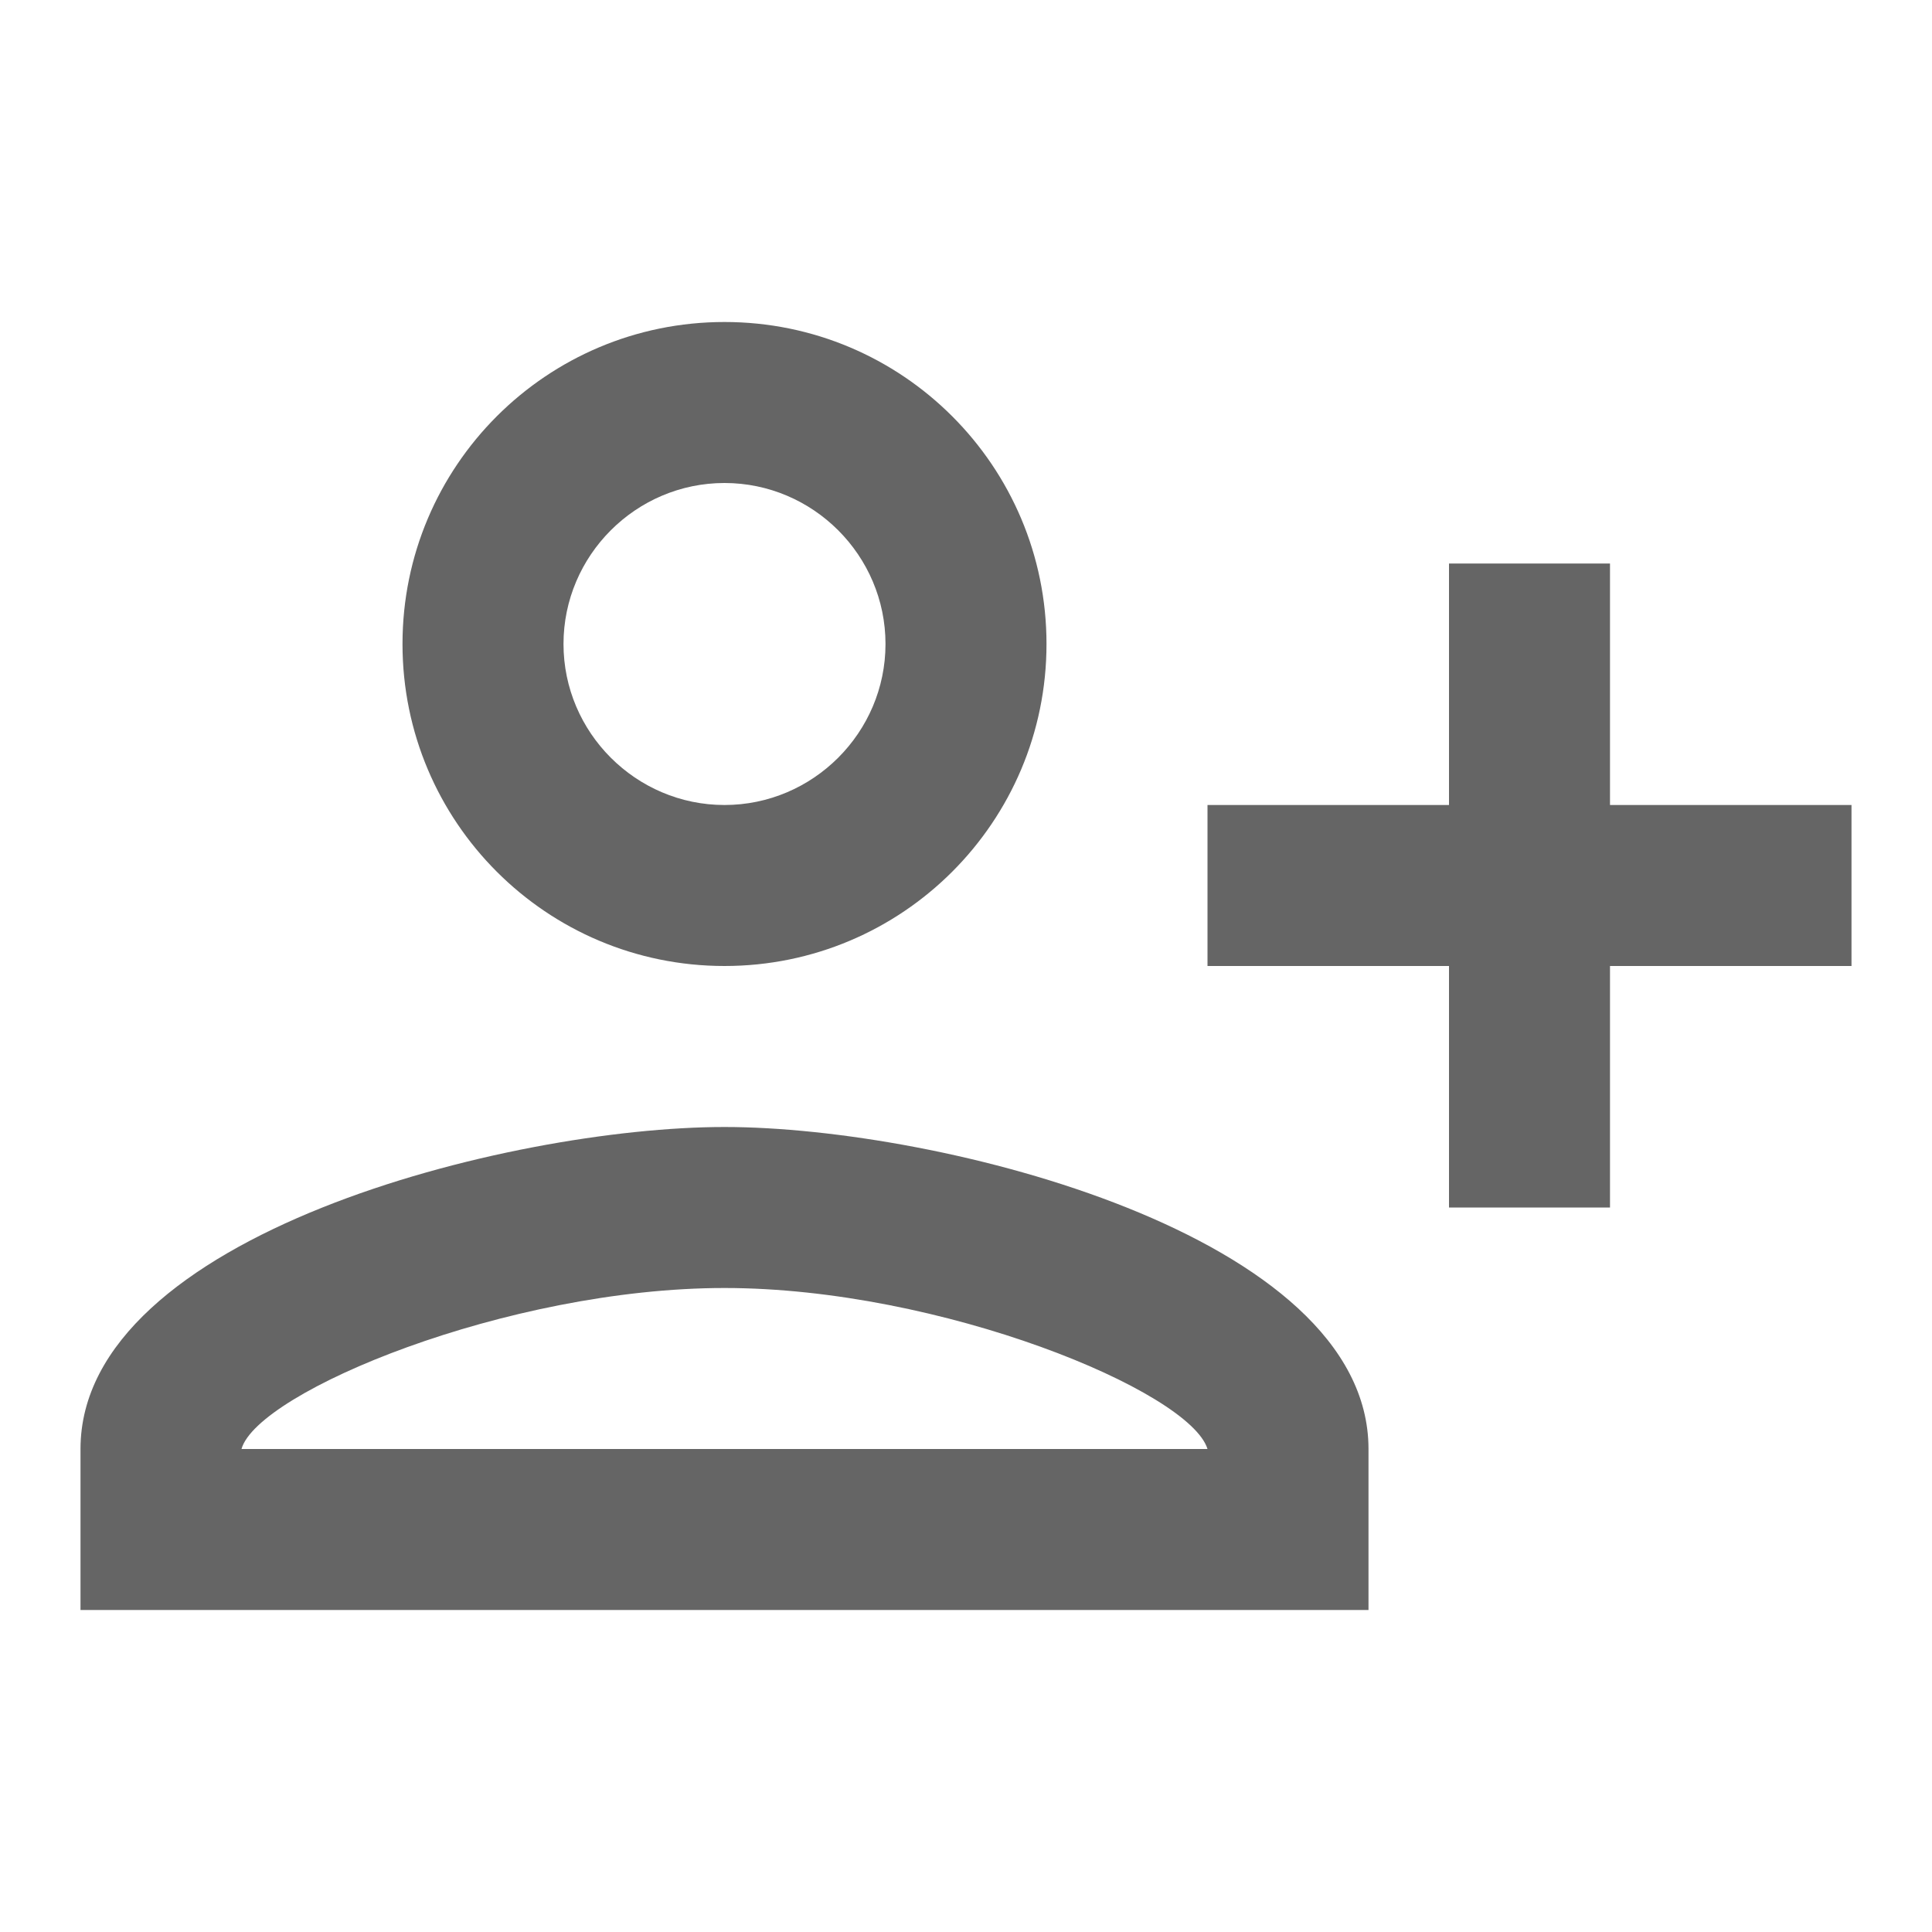
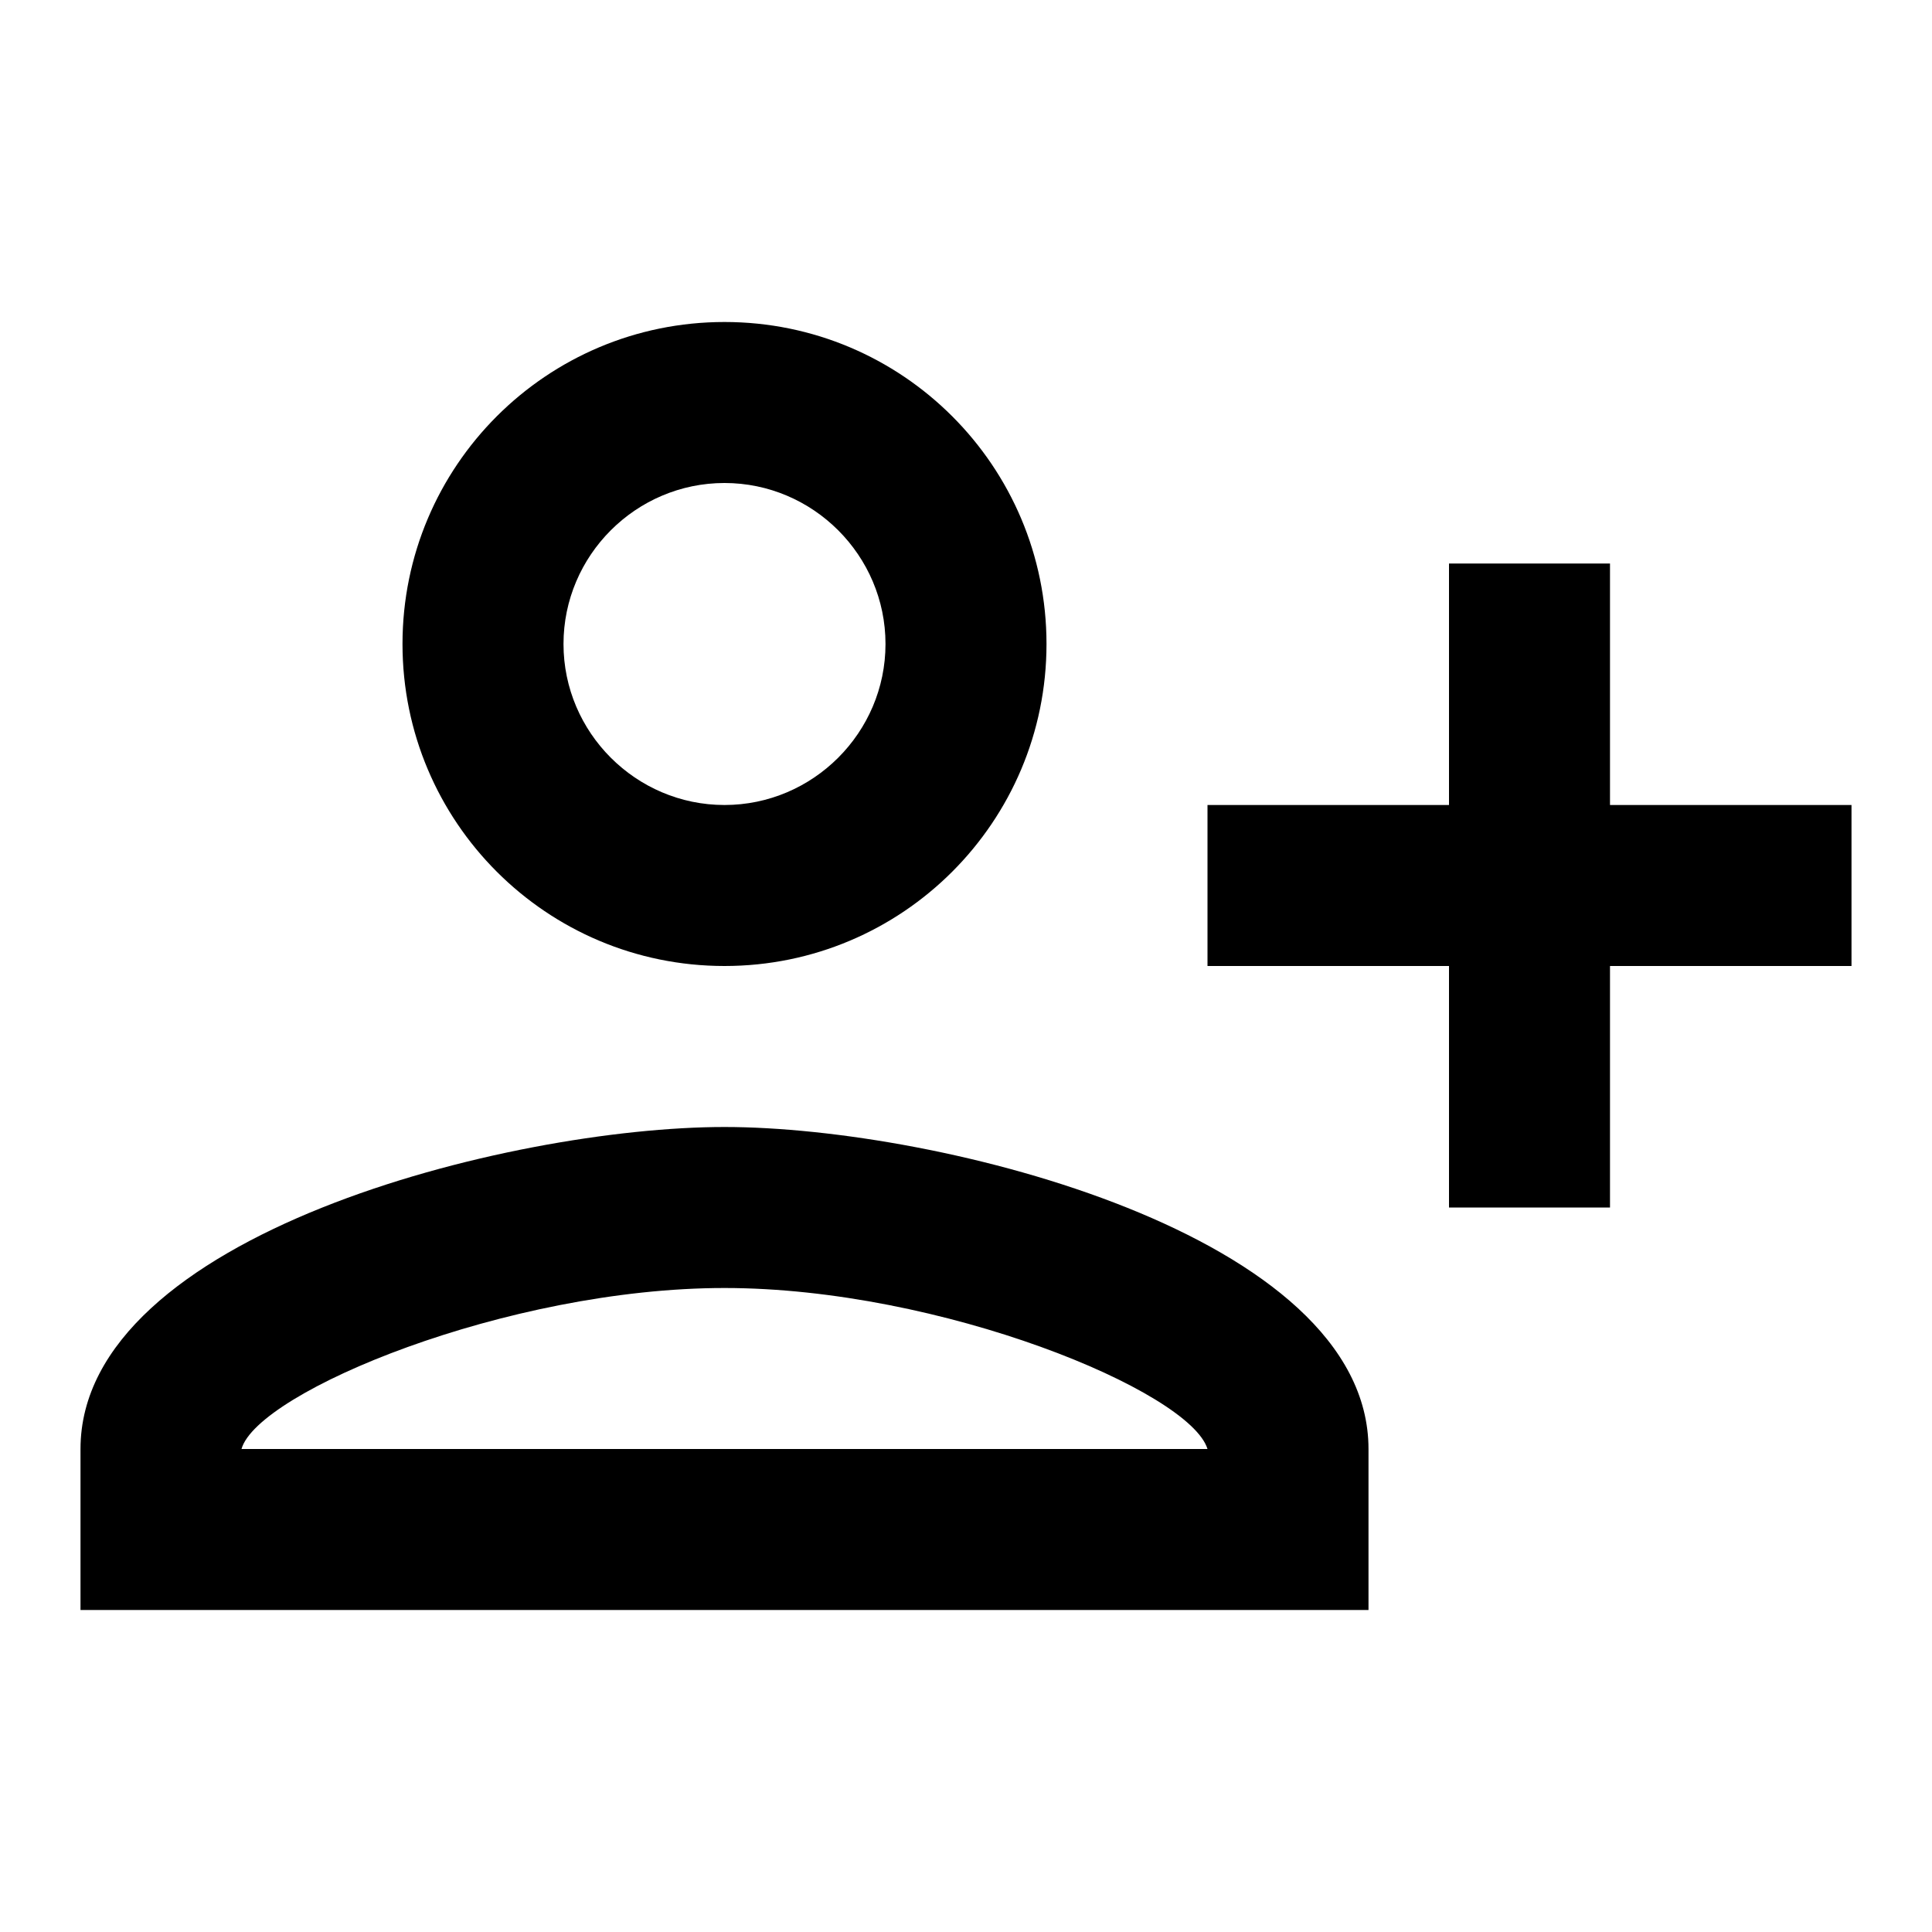
- <svg xmlns="http://www.w3.org/2000/svg" viewBox="0 0 24 24" fill="none">
-   <path d="M13 8C13 5.79 11.21 4 9 4C6.79 4 5 5.79 5 8C5 10.21 6.79 12 9 12C11.21 12 13 10.21 13 8ZM11 8C11 9.1 10.1 10 9 10C7.9 10 7 9.1 7 8C7 6.9 7.9 6 9 6C10.1 6 11 6.9 11 8ZM1 18V20H17V18C17 15.34 11.67 14 9 14C6.33 14 1 15.34 1 18ZM3 18C3.2 17.29 6.3 16 9 16C11.69 16 14.78 17.28 15 18H3ZM20 15V12H23V10H20V7H18V10H15V12H18V15H20Z" fill="#656565" />
+ <svg xmlns="http://www.w3.org/2000/svg" viewBox="0 0 24 24">
+   <path d="M13 8C13 5.79 11.21 4 9 4C6.79 4 5 5.79 5 8C5 10.21 6.79 12 9 12C11.21 12 13 10.21 13 8ZM11 8C11 9.1 10.1 10 9 10C7.9 10 7 9.1 7 8C7 6.9 7.9 6 9 6C10.1 6 11 6.9 11 8ZM1 18V20H17V18C17 15.34 11.67 14 9 14C6.33 14 1 15.34 1 18ZM3 18C3.2 17.29 6.3 16 9 16C11.69 16 14.78 17.28 15 18H3ZM20 15V12H23V10H20V7H18V10H15V12H18V15H20Z" />
</svg>
